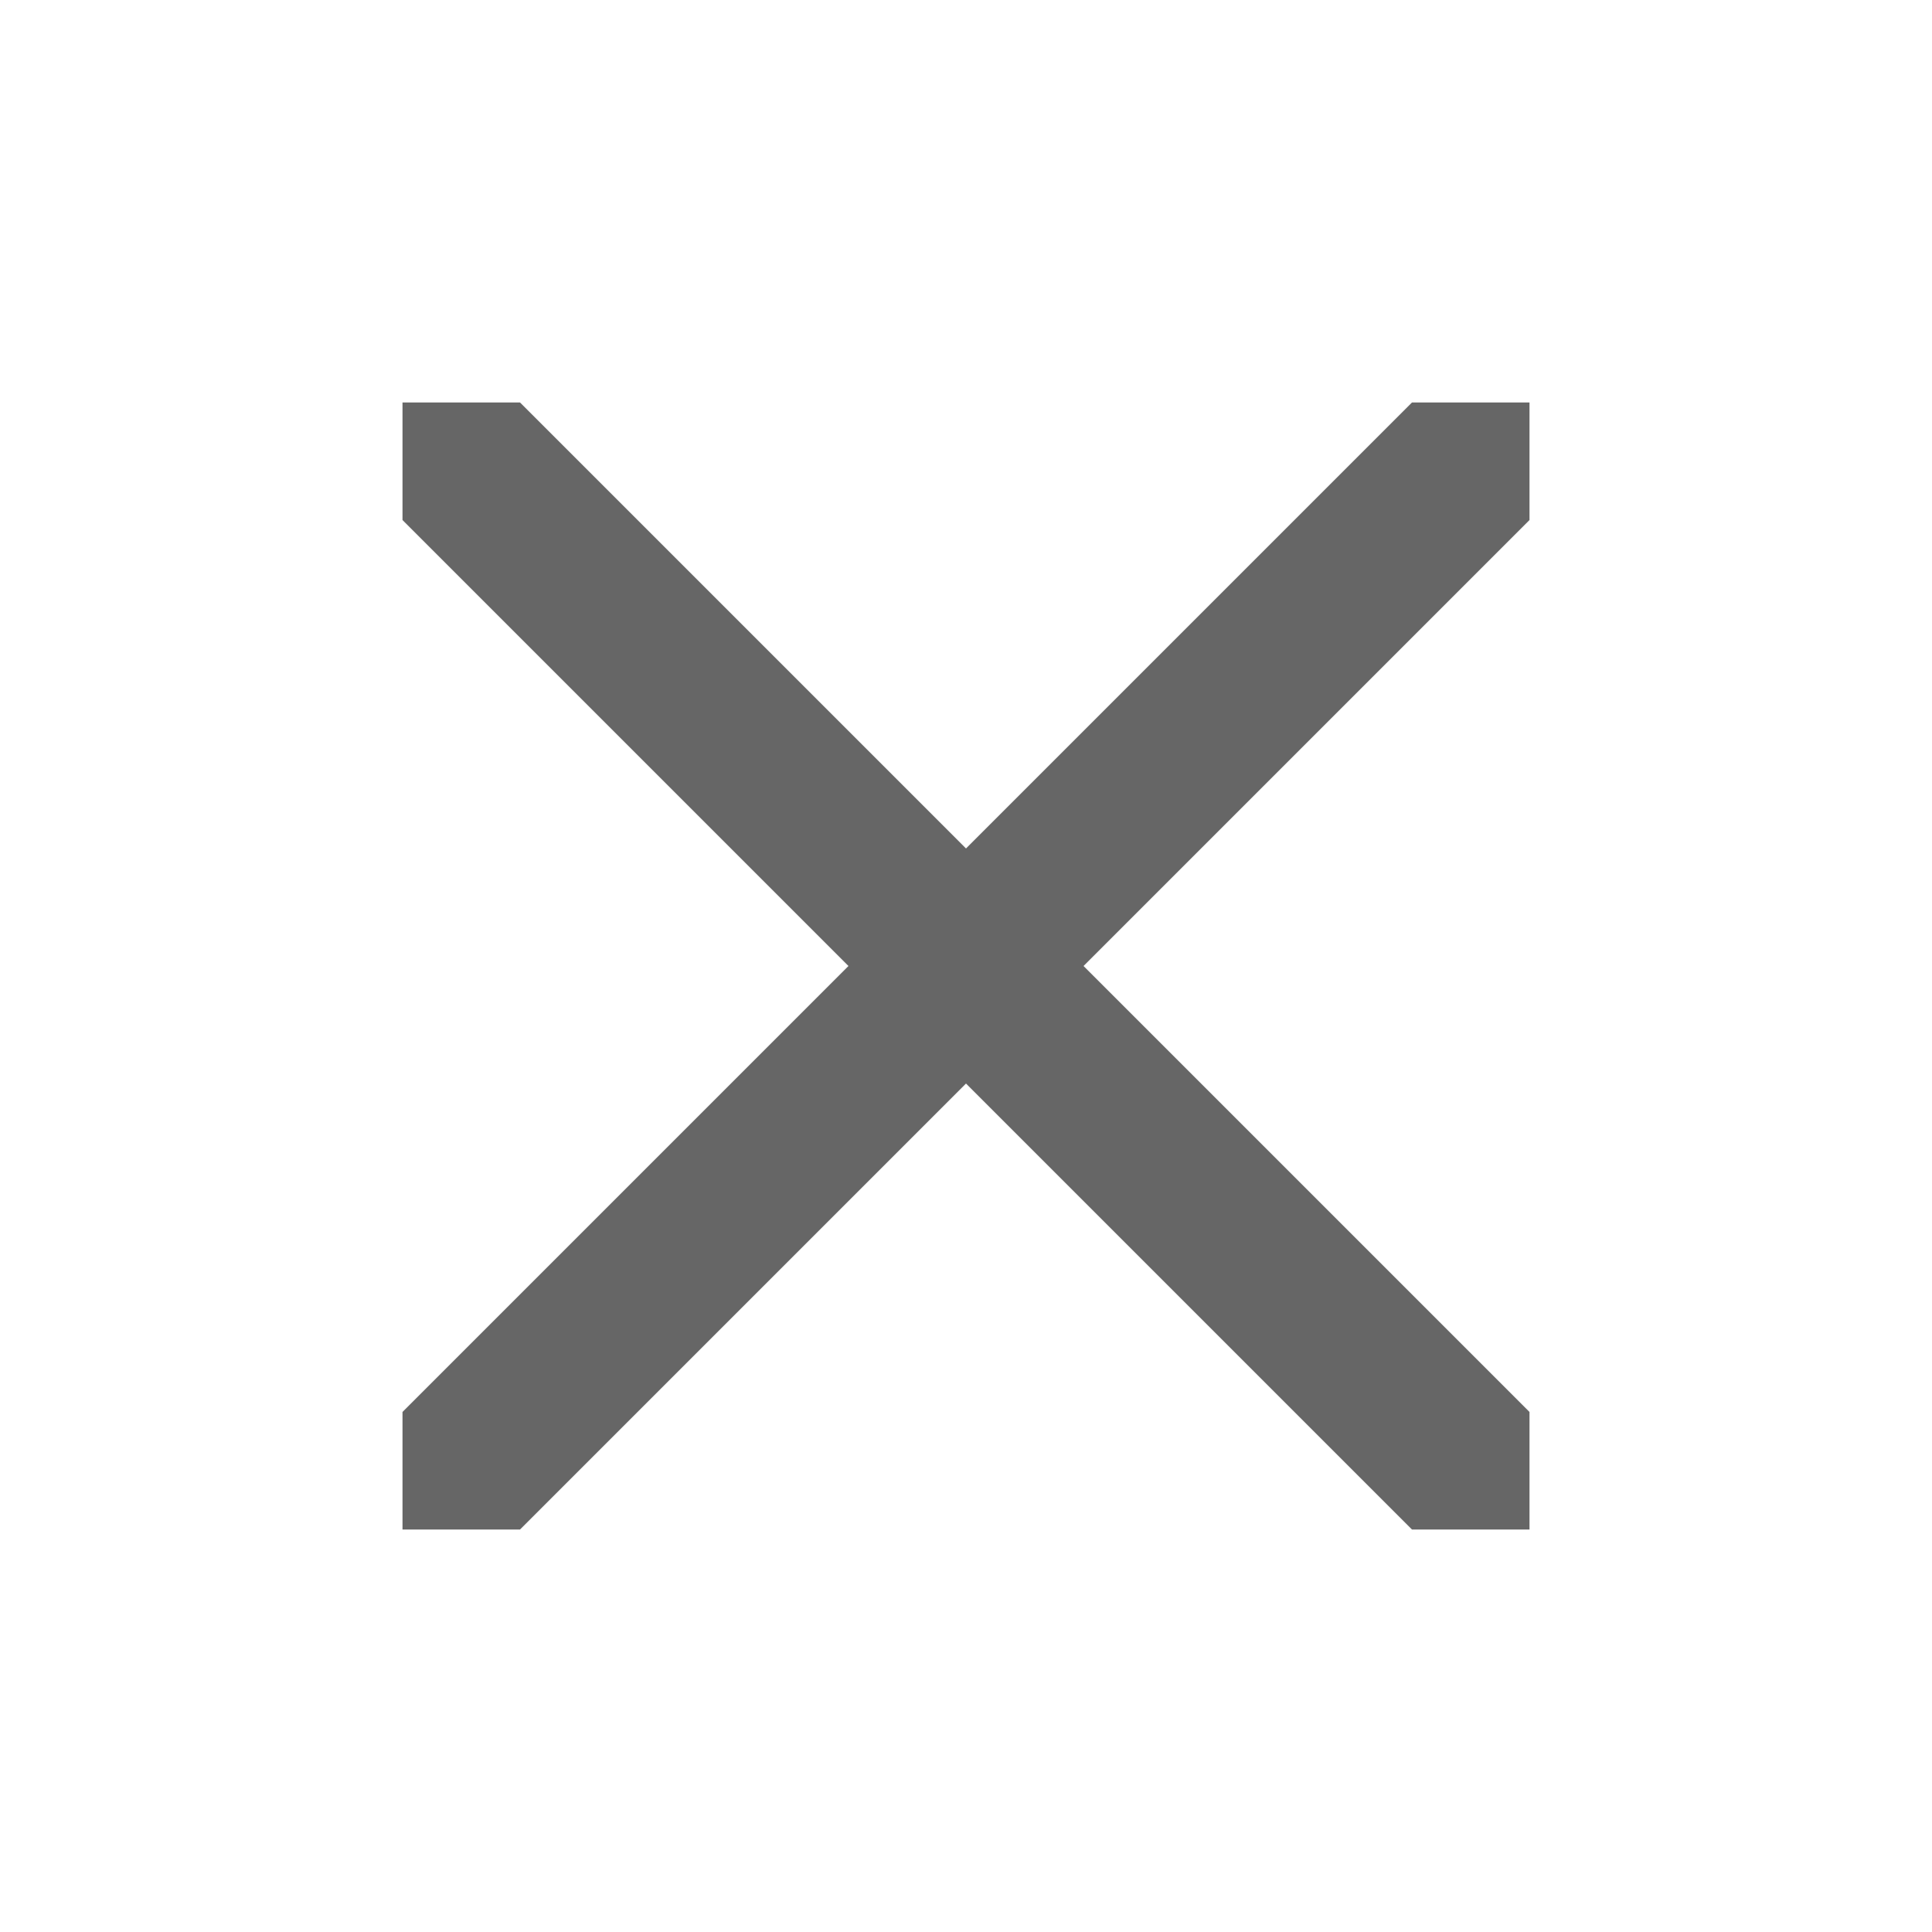
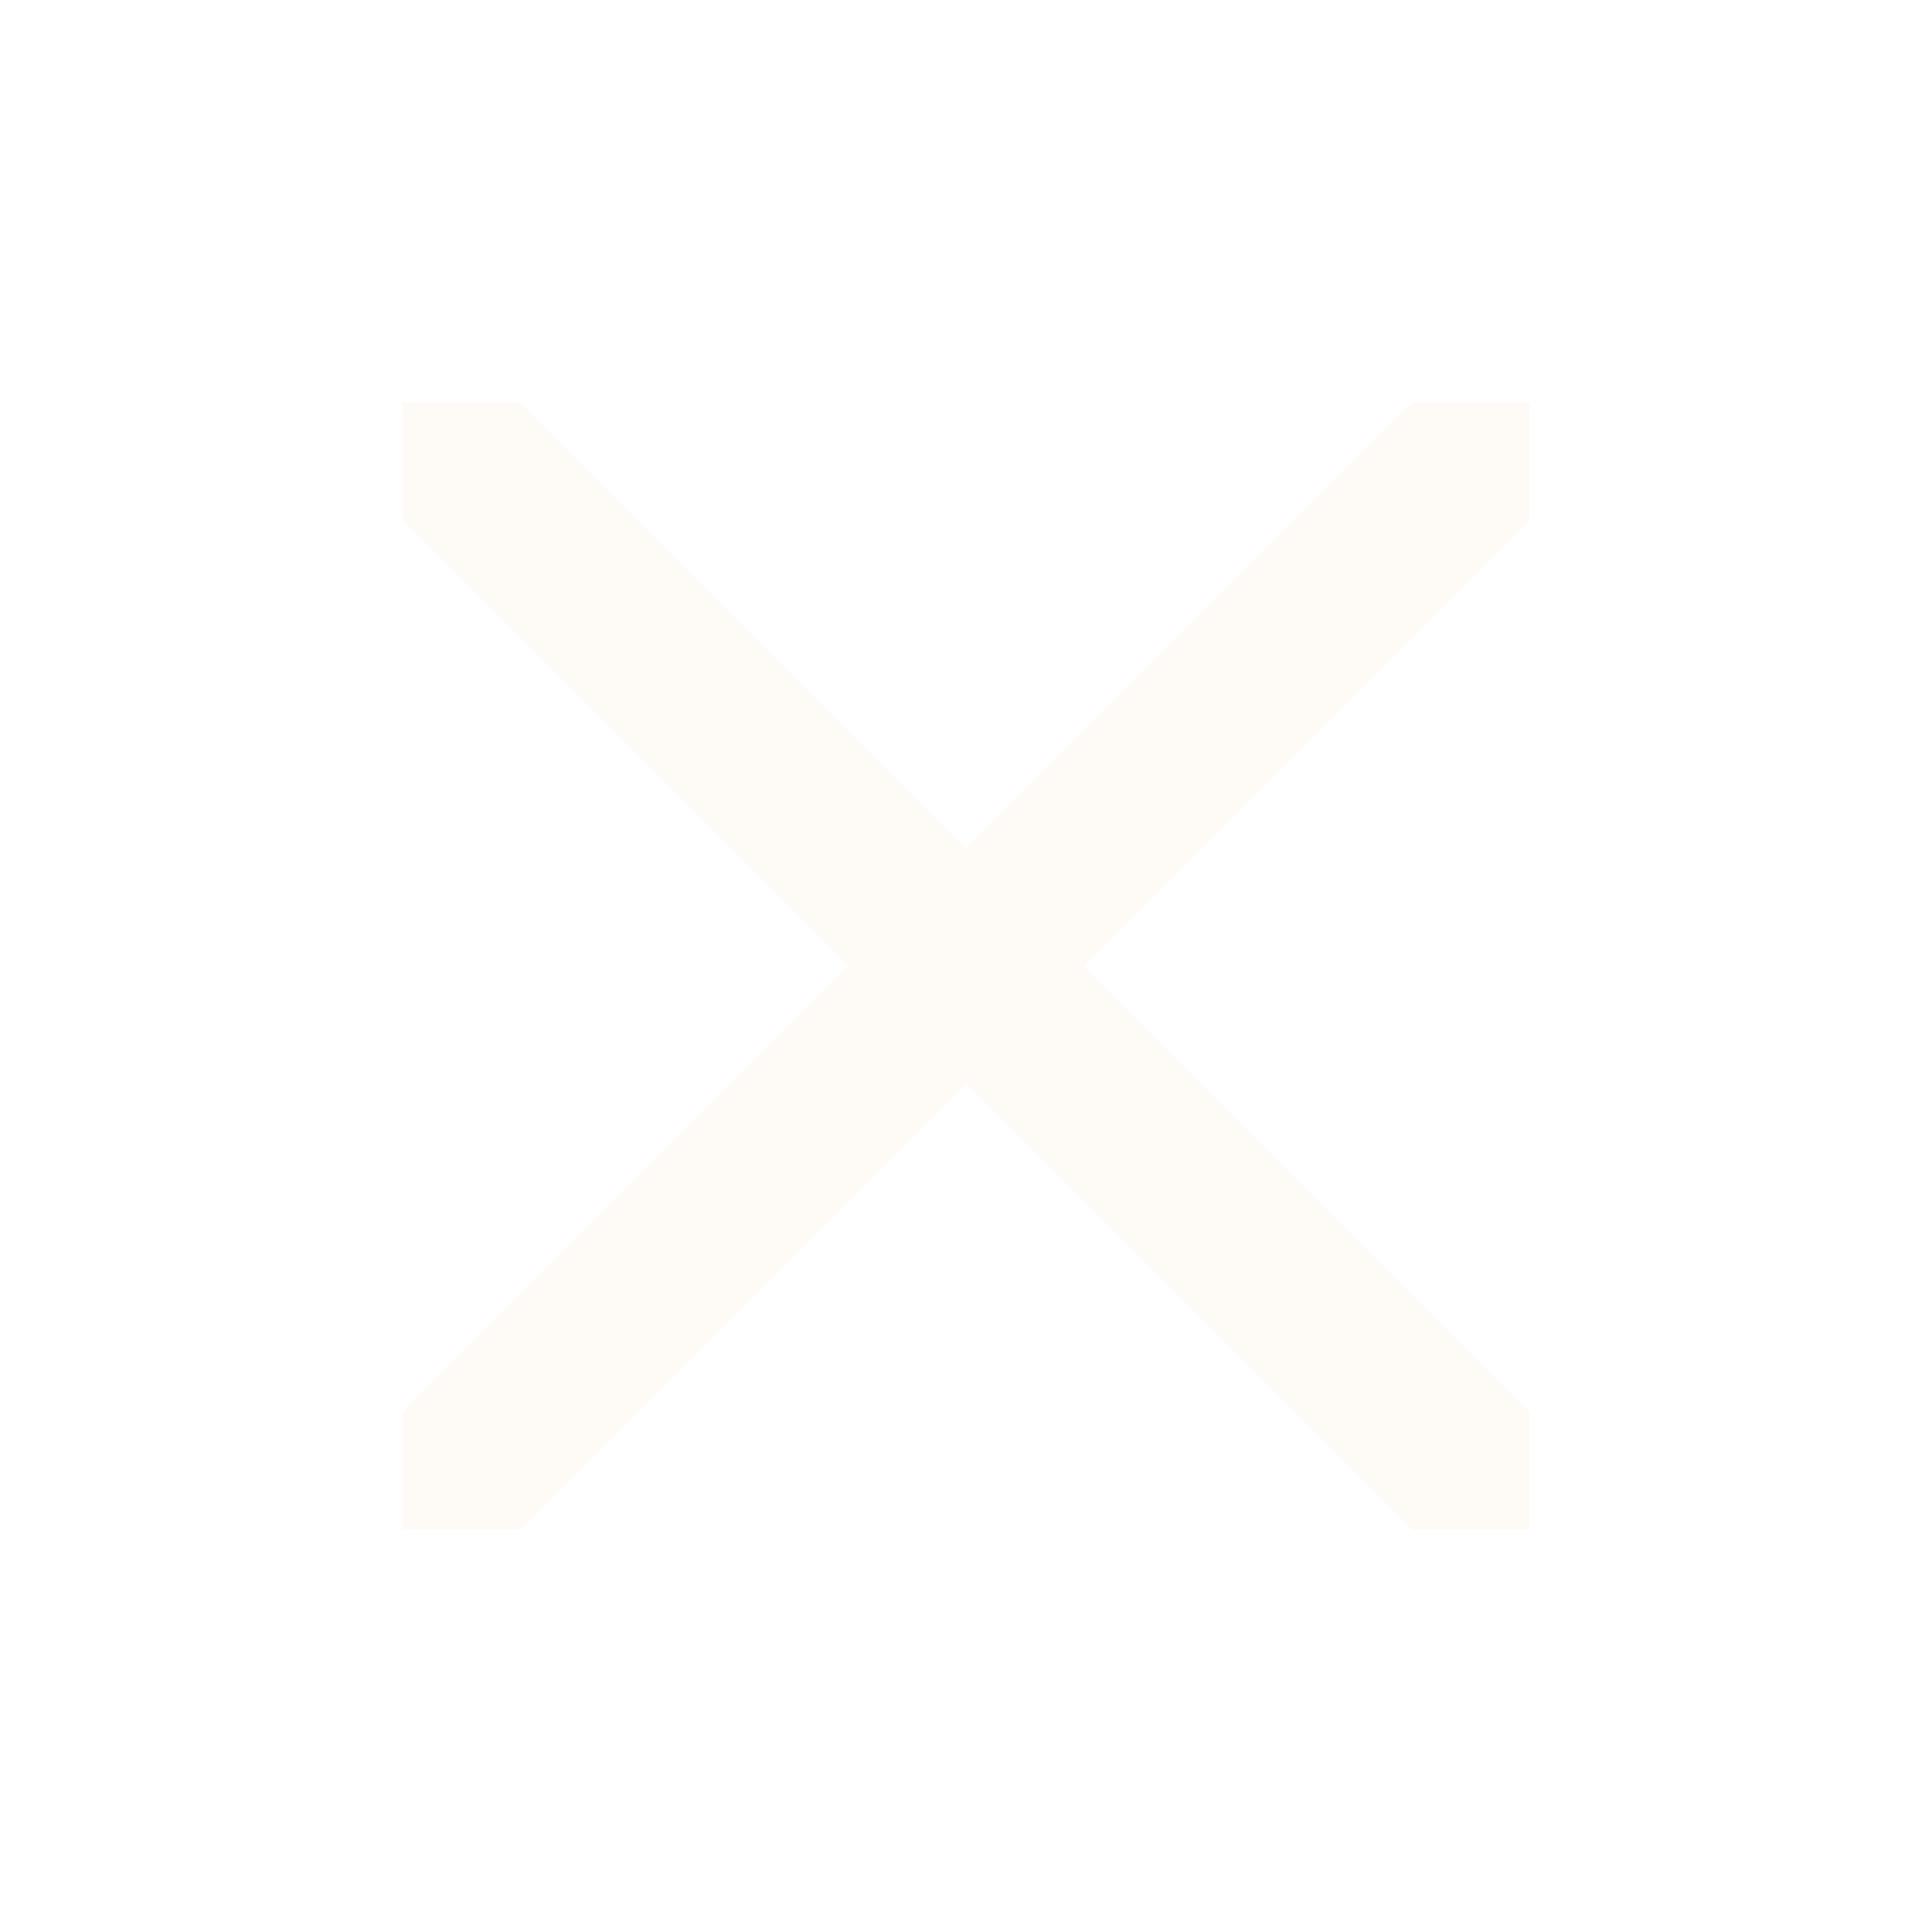
<svg xmlns="http://www.w3.org/2000/svg" width="24" height="24" viewBox="0 0 24 24" fill="none">
-   <path d="M13.46 12L19 17.54V19H17.54L12 13.46L6.46 19H5V17.54L10.54 12L5 6.46V5H6.46L12 10.54L17.54 5H19V6.46L13.46 12Z" fill="#666666" />
+   <path d="M13.46 12L19 17.54V19H17.54L12 13.46L6.46 19H5V17.54L10.54 12L5 6.46V5H6.46L12 10.54L17.54 5H19V6.46L13.46 12Z" fill="#FEFAF6" />
</svg>
